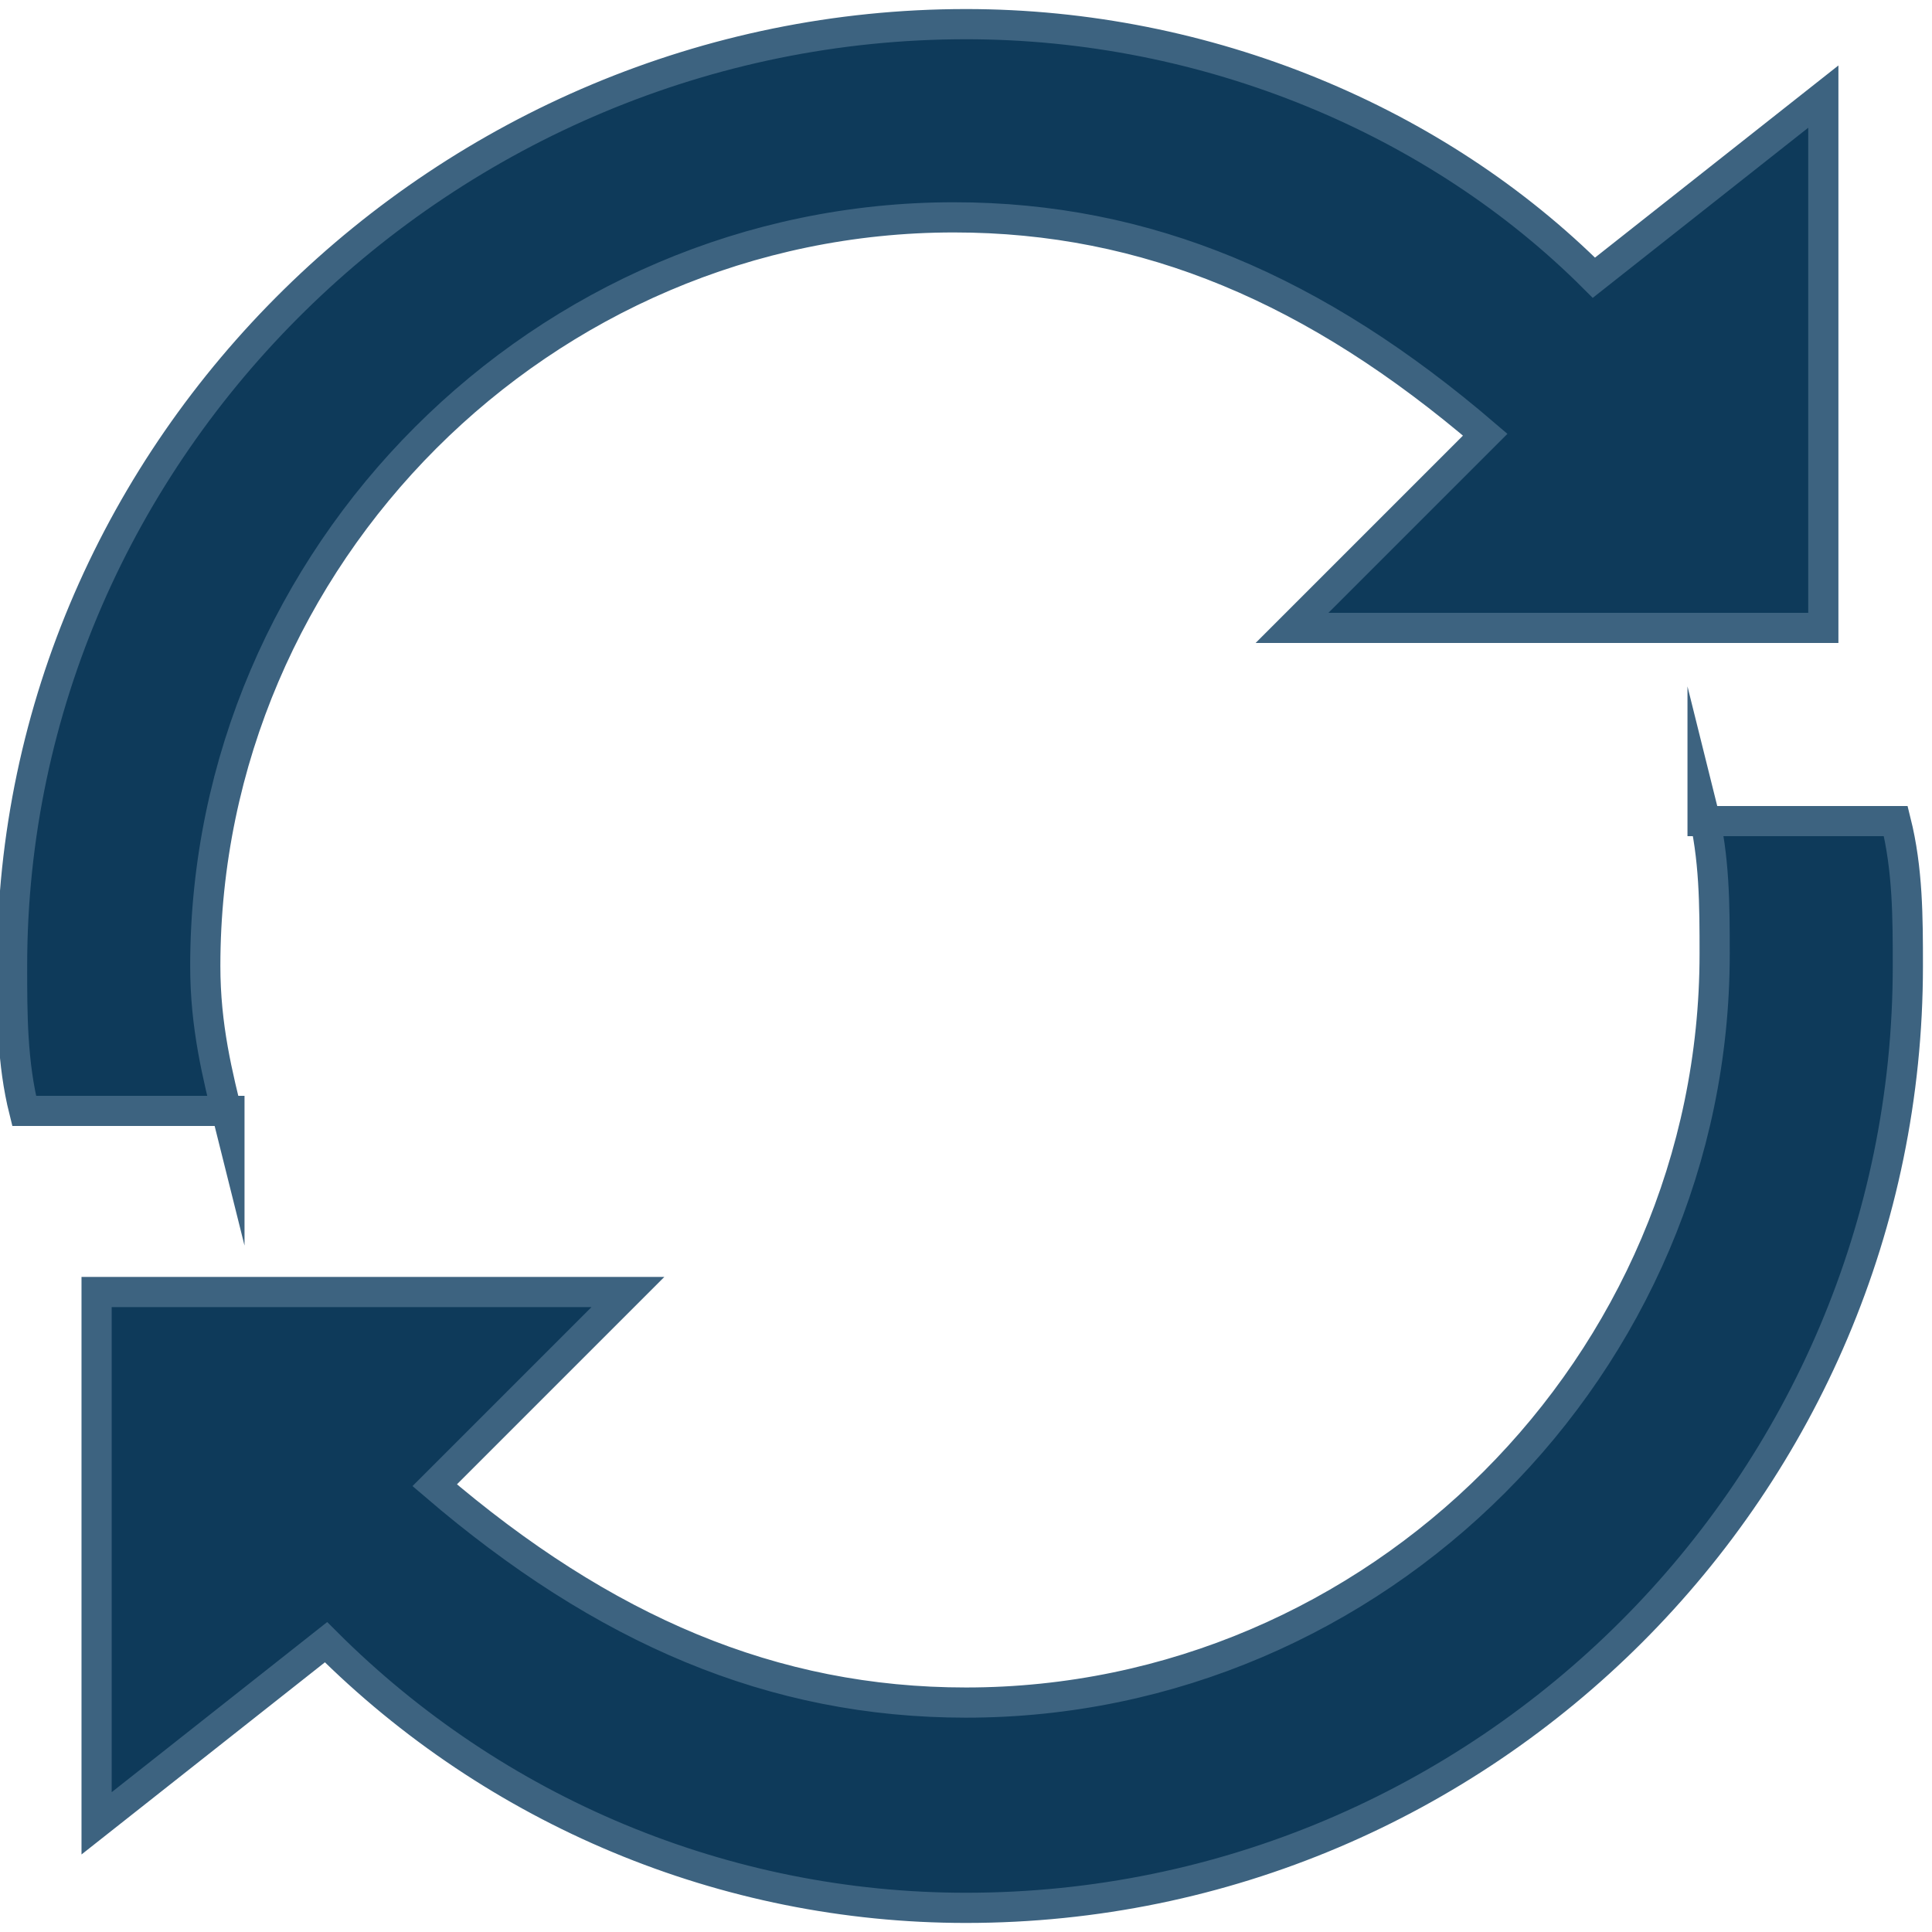
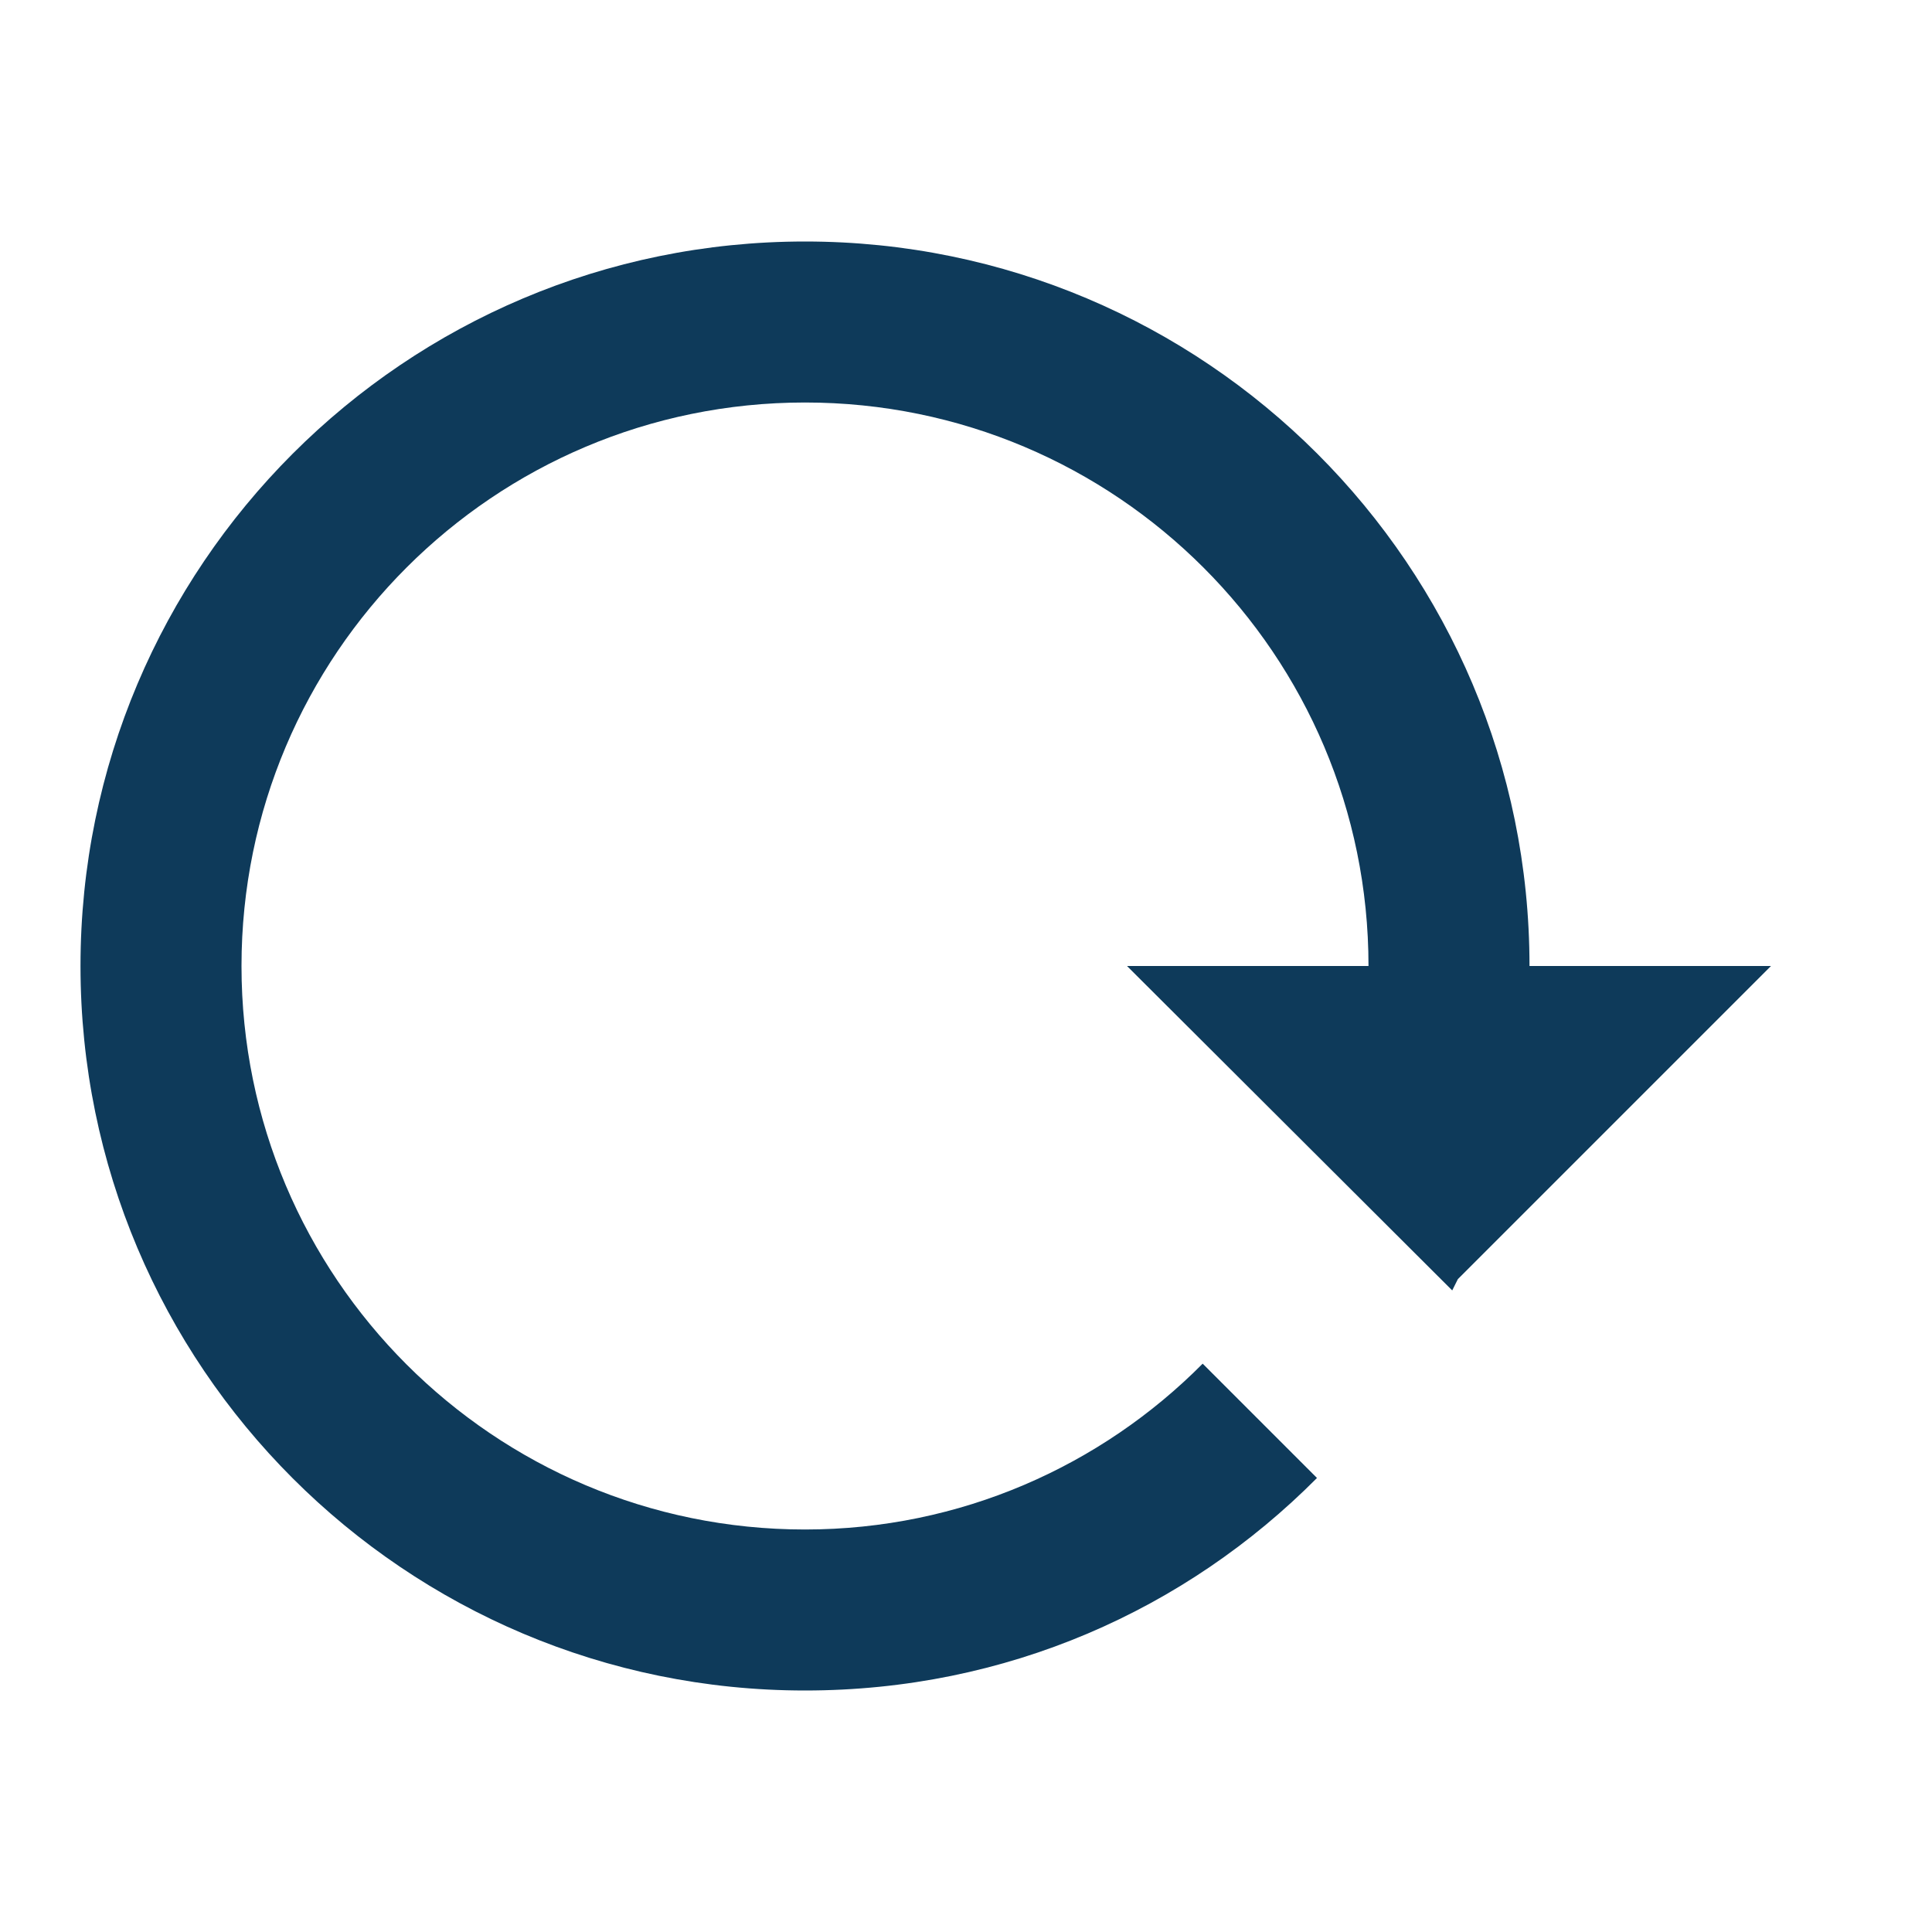
- <svg xmlns="http://www.w3.org/2000/svg" xml:space="preserve" enable-background="new 0 0 16 16" viewBox="0 0 16 16" y="0px" x="0px" height="16px" width="16px" version="1.1">
-   <g id="Layer_2">
-     <g id="Layer_2_1_">
-       <rect fill="none" width="16" height="16" />
-     </g>
-   </g>
-   <g id="art">
-     <g>
-       <path fill="#0E3A5A" stroke="#3D6380" stroke-width="0.25" stroke-miterlimit="10" d="M1.9,9.3C1.8,8.9,1.7,8.5,1.7,8    c0-3.4,2.8-6.2,6.2-6.2c1.6,0,3,0.6,4.4,1.8l-1.6,1.6h2.6h1.8V4.8v-4l-1.9,1.5C11.9,1,10,0.2,8,0.2C3.7,0.2,0.1,3.7,0.1,8    c0,0.4,0,0.8,0.1,1.2H1.9z" />
-       <path fill="#0E3A5A" stroke="#3D6380" stroke-width="0.25" stroke-miterlimit="10" d="M14.1,6.7c0.1,0.4,0.1,0.8,0.1,1.2    c0,3.4-2.8,6.2-6.2,6.2c-1.6,0-3-0.6-4.4-1.8l1.6-1.6H2.7H0.8v0.4v4l1.9-1.5C4.1,15,6,15.8,8,15.8c4.3,0,7.8-3.5,7.8-7.8    c0-0.4,0-0.8-0.1-1.2H14.1z" />
-     </g>
-   </g>
+ <svg xmlns="http://www.w3.org/2000/svg" id="svg4" viewBox="0 0 24 24" height="24" width="24" version="1.1">
+   <defs id="defs8" />
+   <path style="fill:#0e3a5a;fill-opacity:1" id="path2" d="m 10,3 a -9,9 0 0 1 9,9 h 3 L 18.11,15.89 18.04,16.03 14,12 h 3 a -7,7 0 0 0 -7,-7 -7,7 0 0 0 -7,7 -7,7 0 0 0 7,7 c 1.93,0 3.68,-0.79 4.94,-2.06 l 1.42,1.42 C 14.73,20 12.5,21 10,21 A -9,9 0 0 1 1,12 -9,9 0 0 1 10,3 Z" />
</svg>
